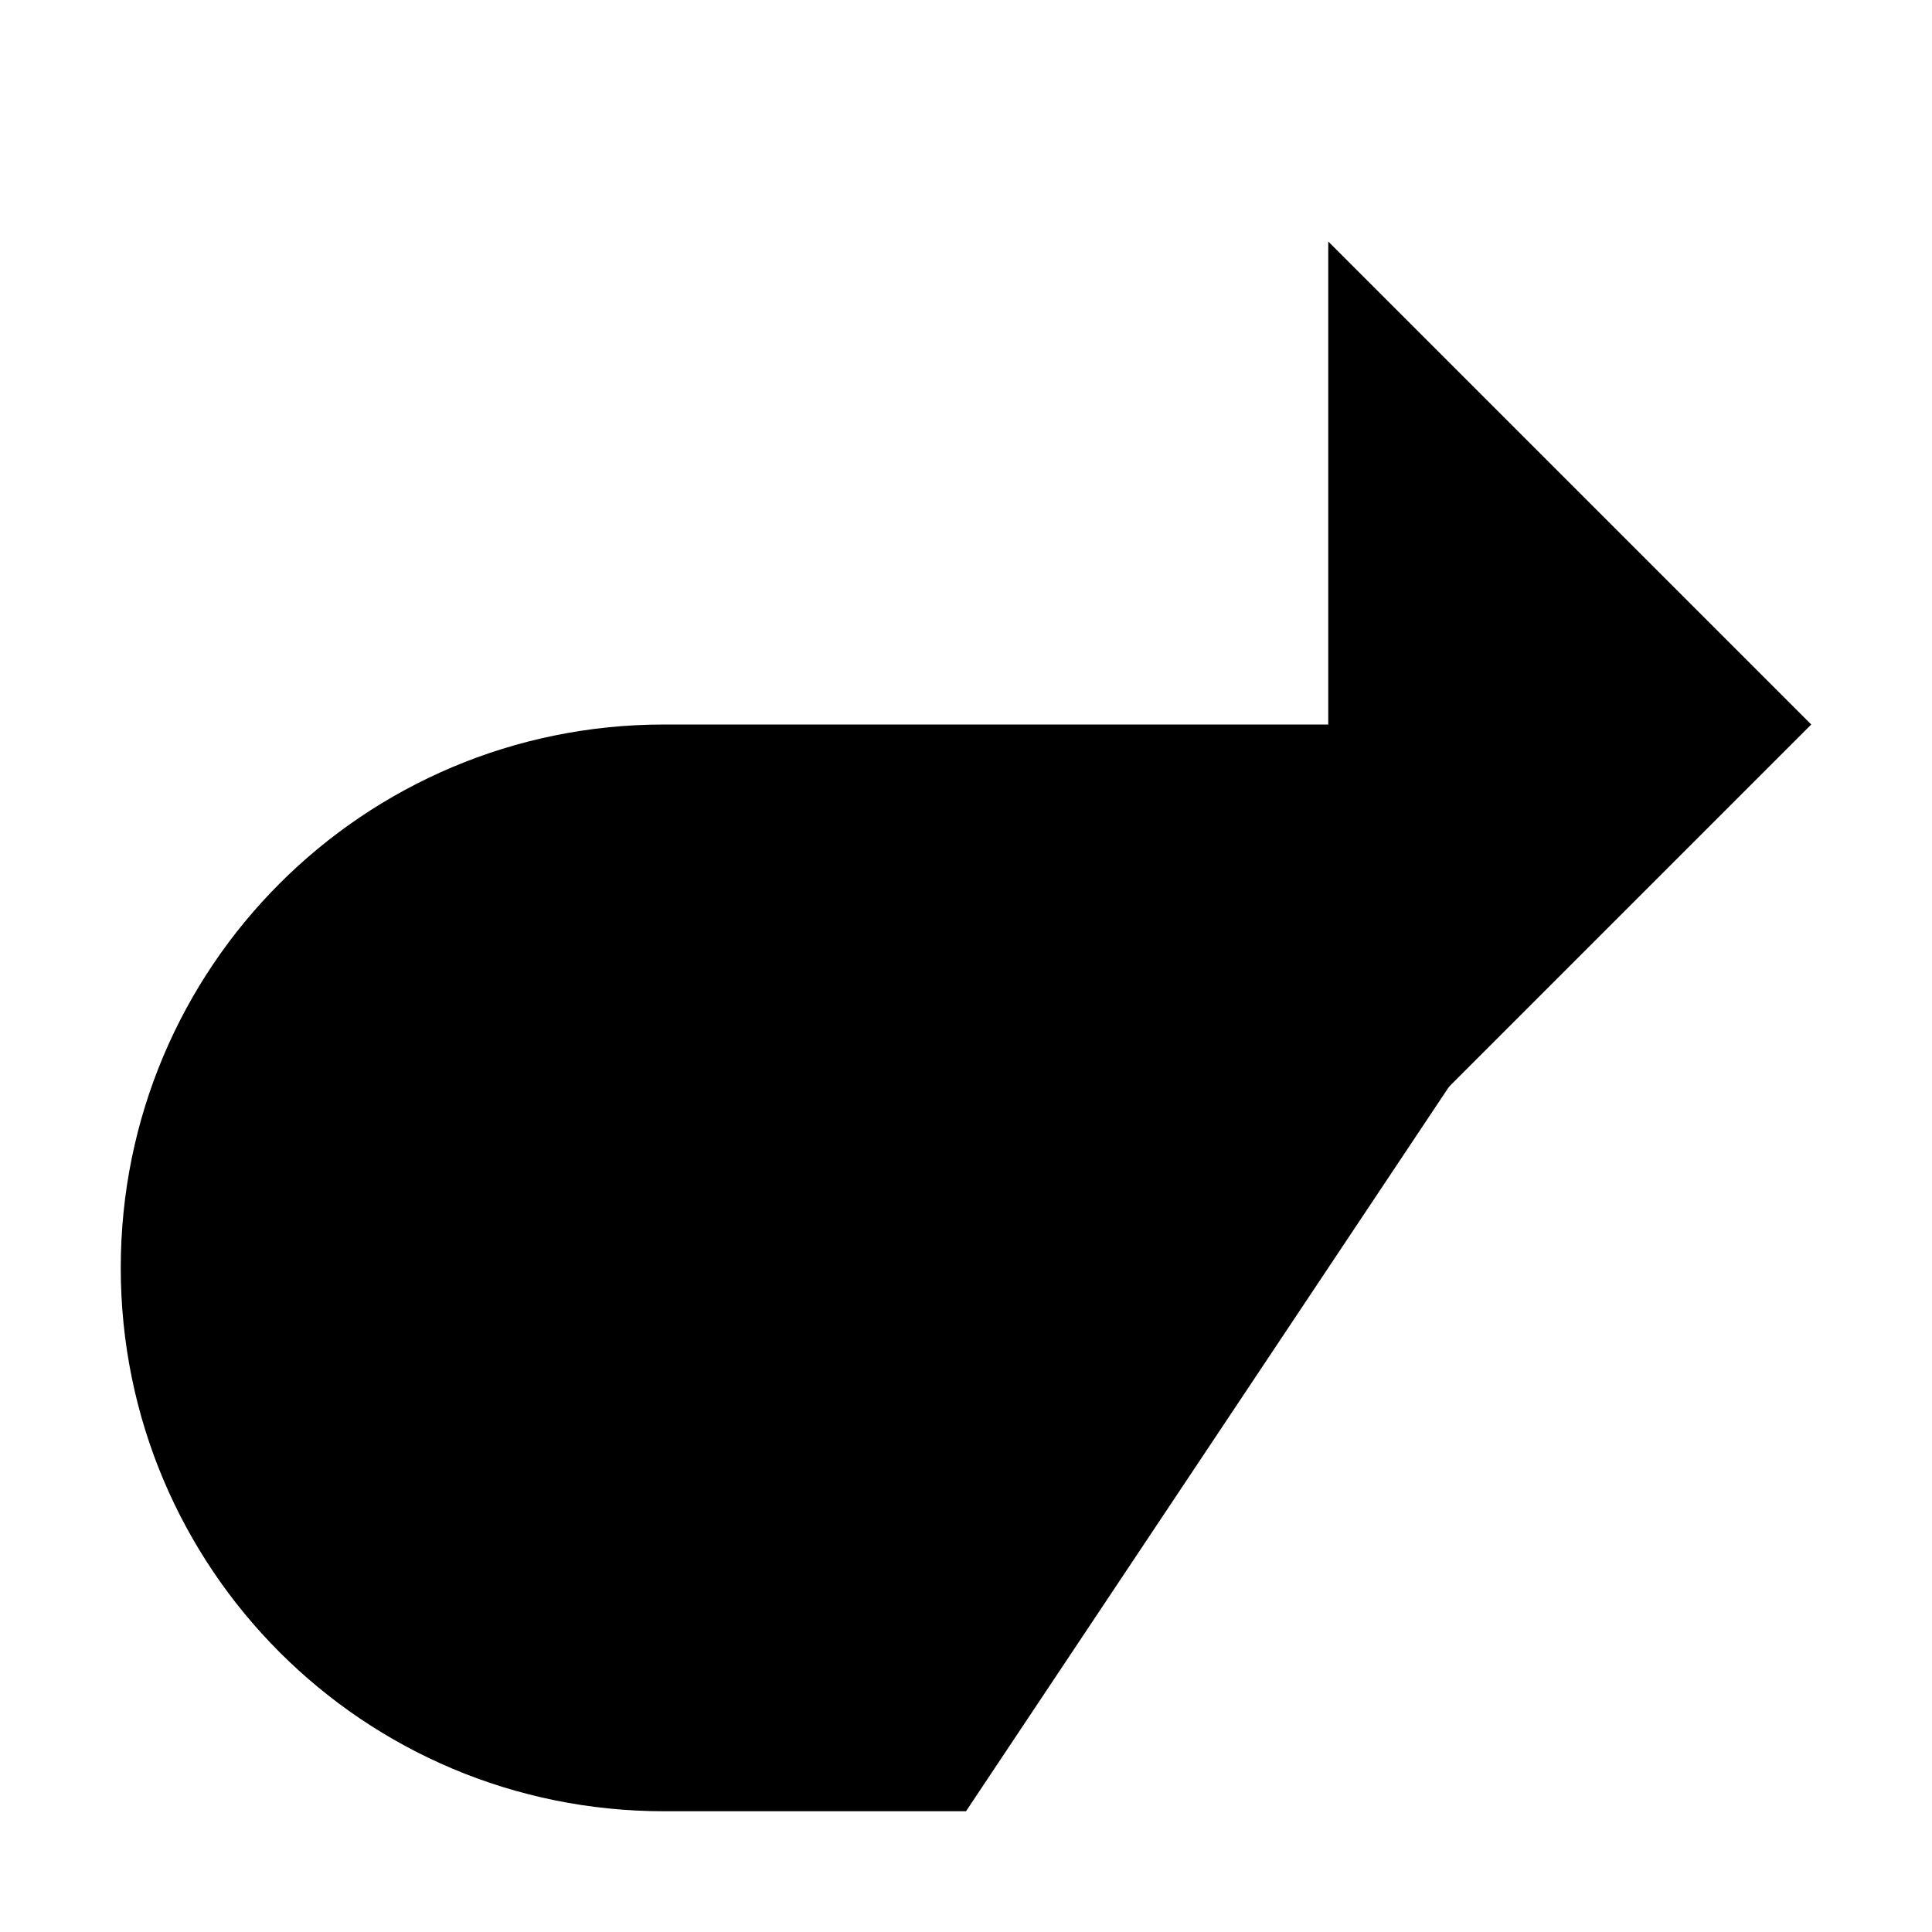
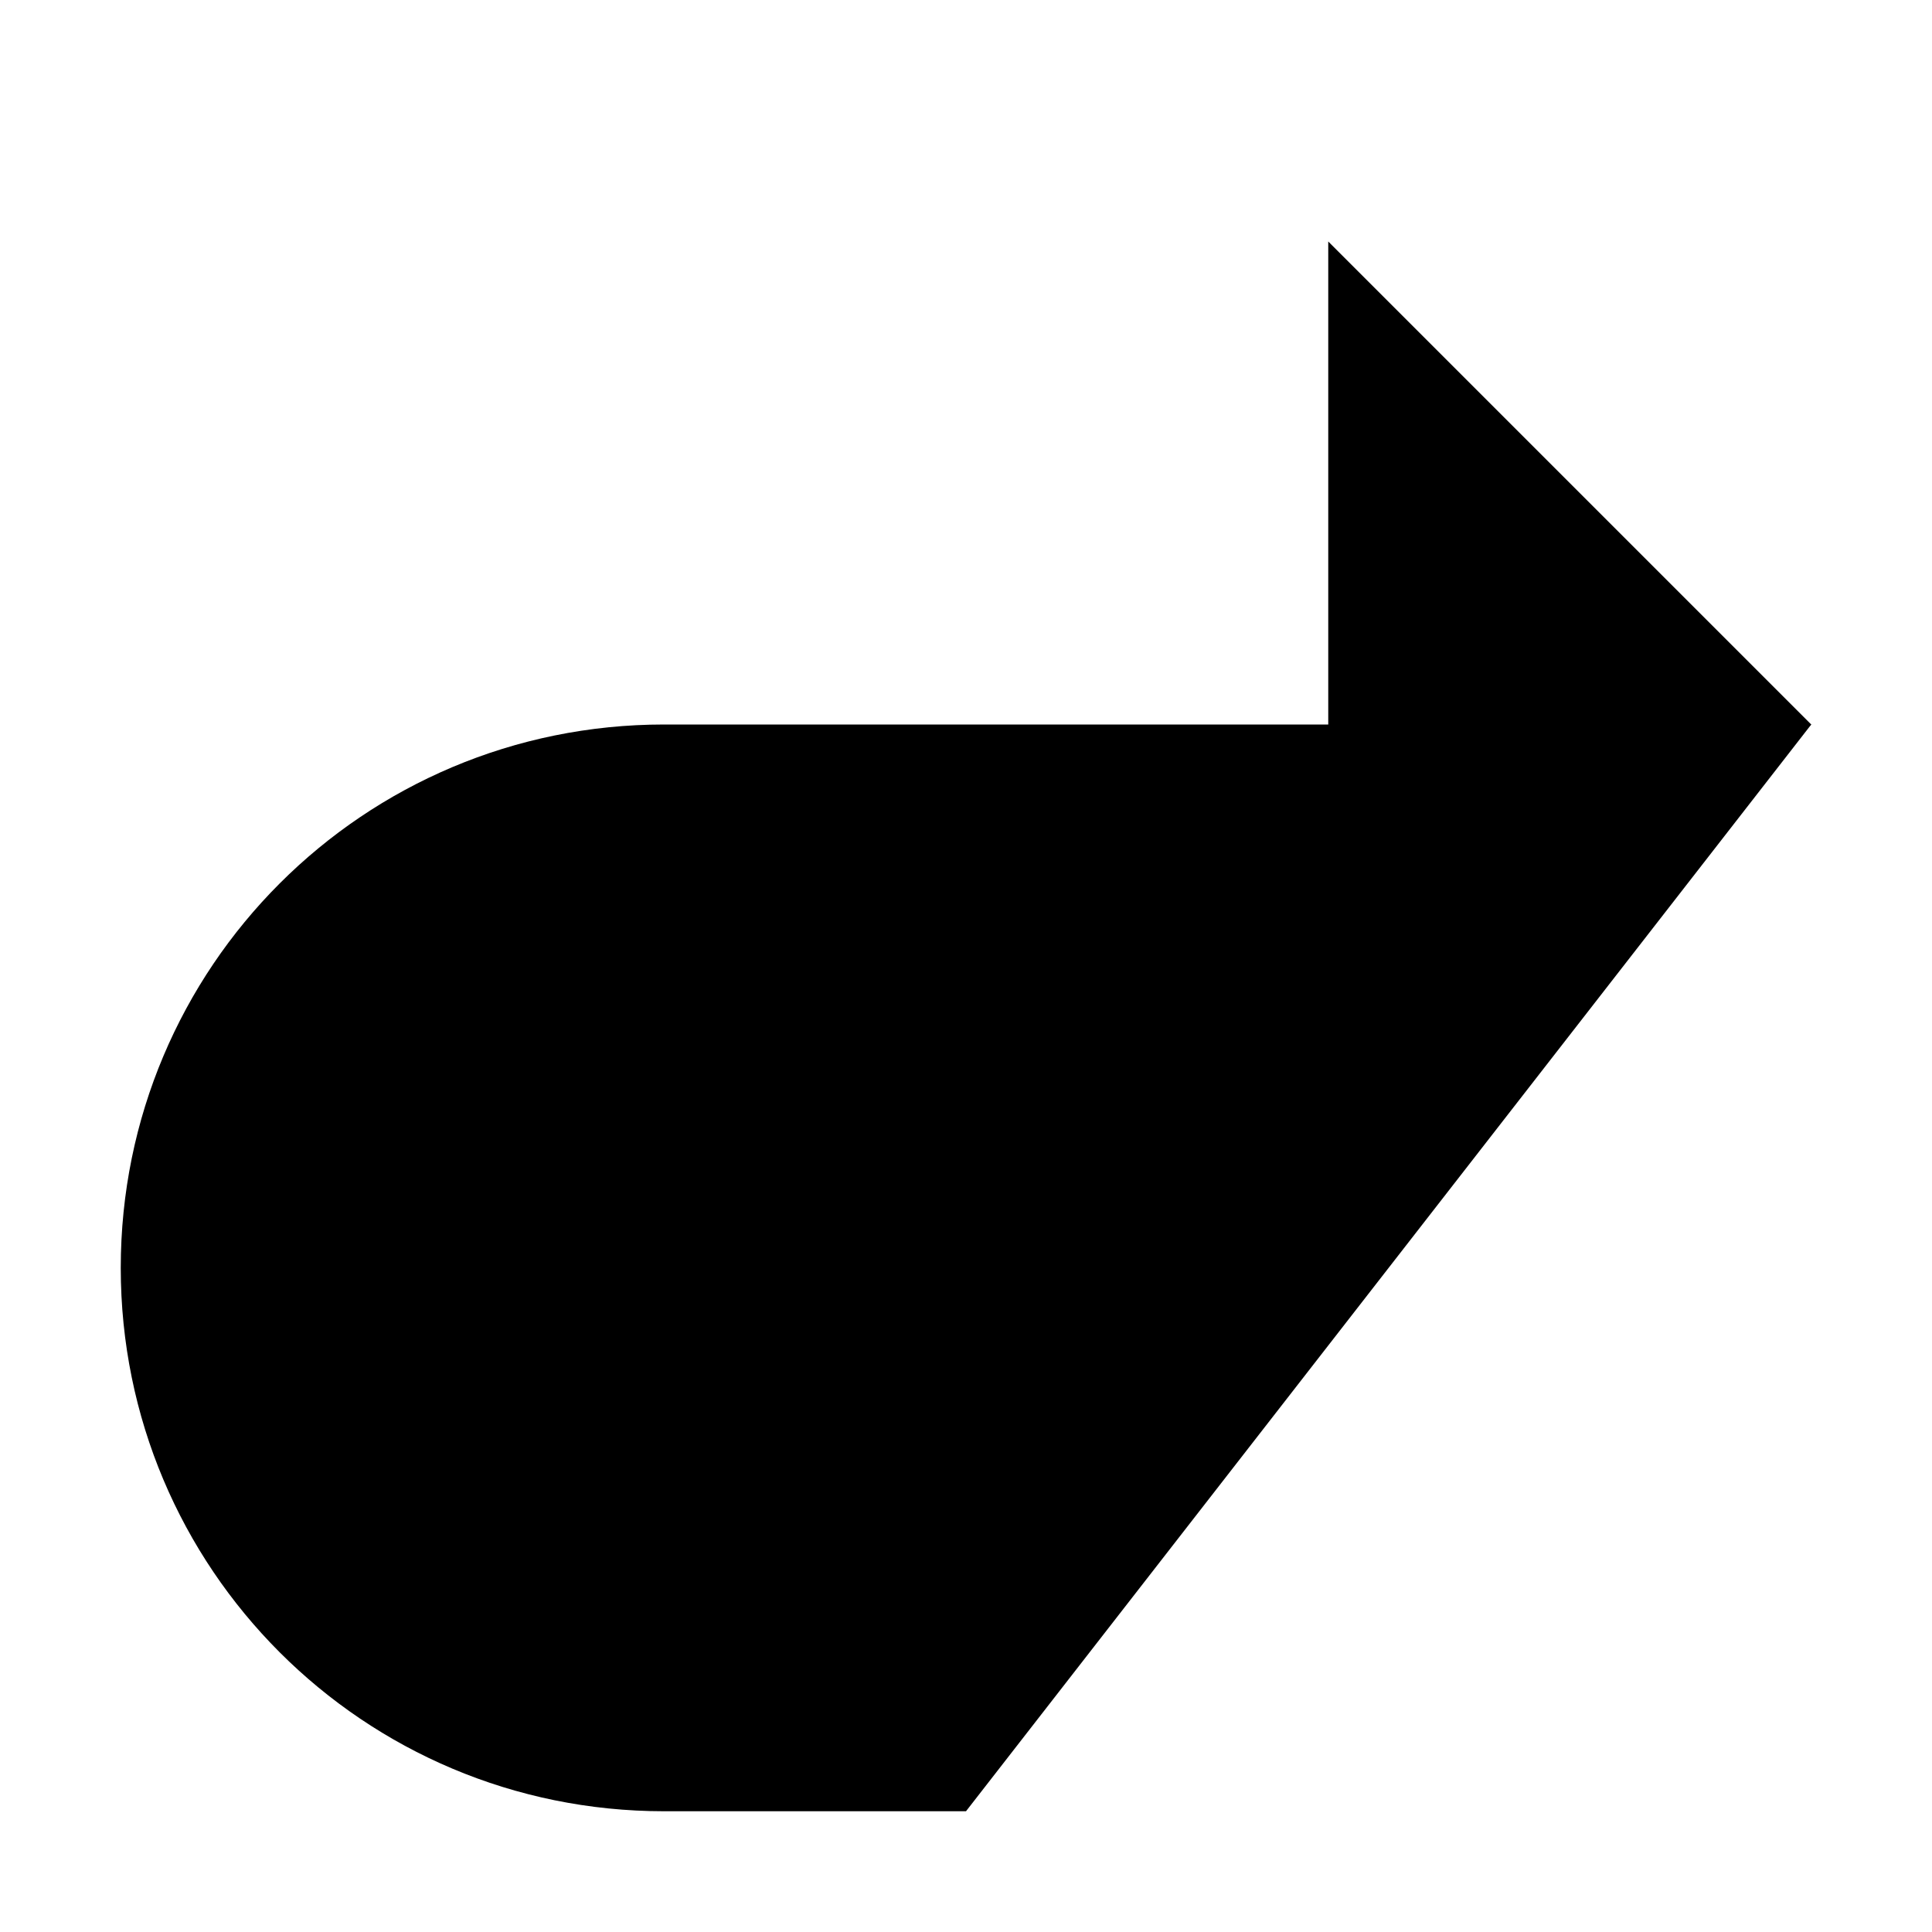
<svg xmlns="http://www.w3.org/2000/svg" viewBox="0 0 16 16">
  <path d="M11 2L15 6L11 10" class="stroke-linejoin-round awsui-icon-arrow" />
-   <path d="M14 6H5.5C3.01 6 1 8.01 1 10.5C1 12.99 3.01 15 5.5 15H8" class="stroke-linejoin-round awsui-icon-line" />
+   <path d="M15 6H5.5C3.01 6 1 8.01 1 10.5C1 12.99 3.01 15 5.5 15H8" pathLength="1" class="stroke-linejoin-round awsui-icon-line" />
</svg>
